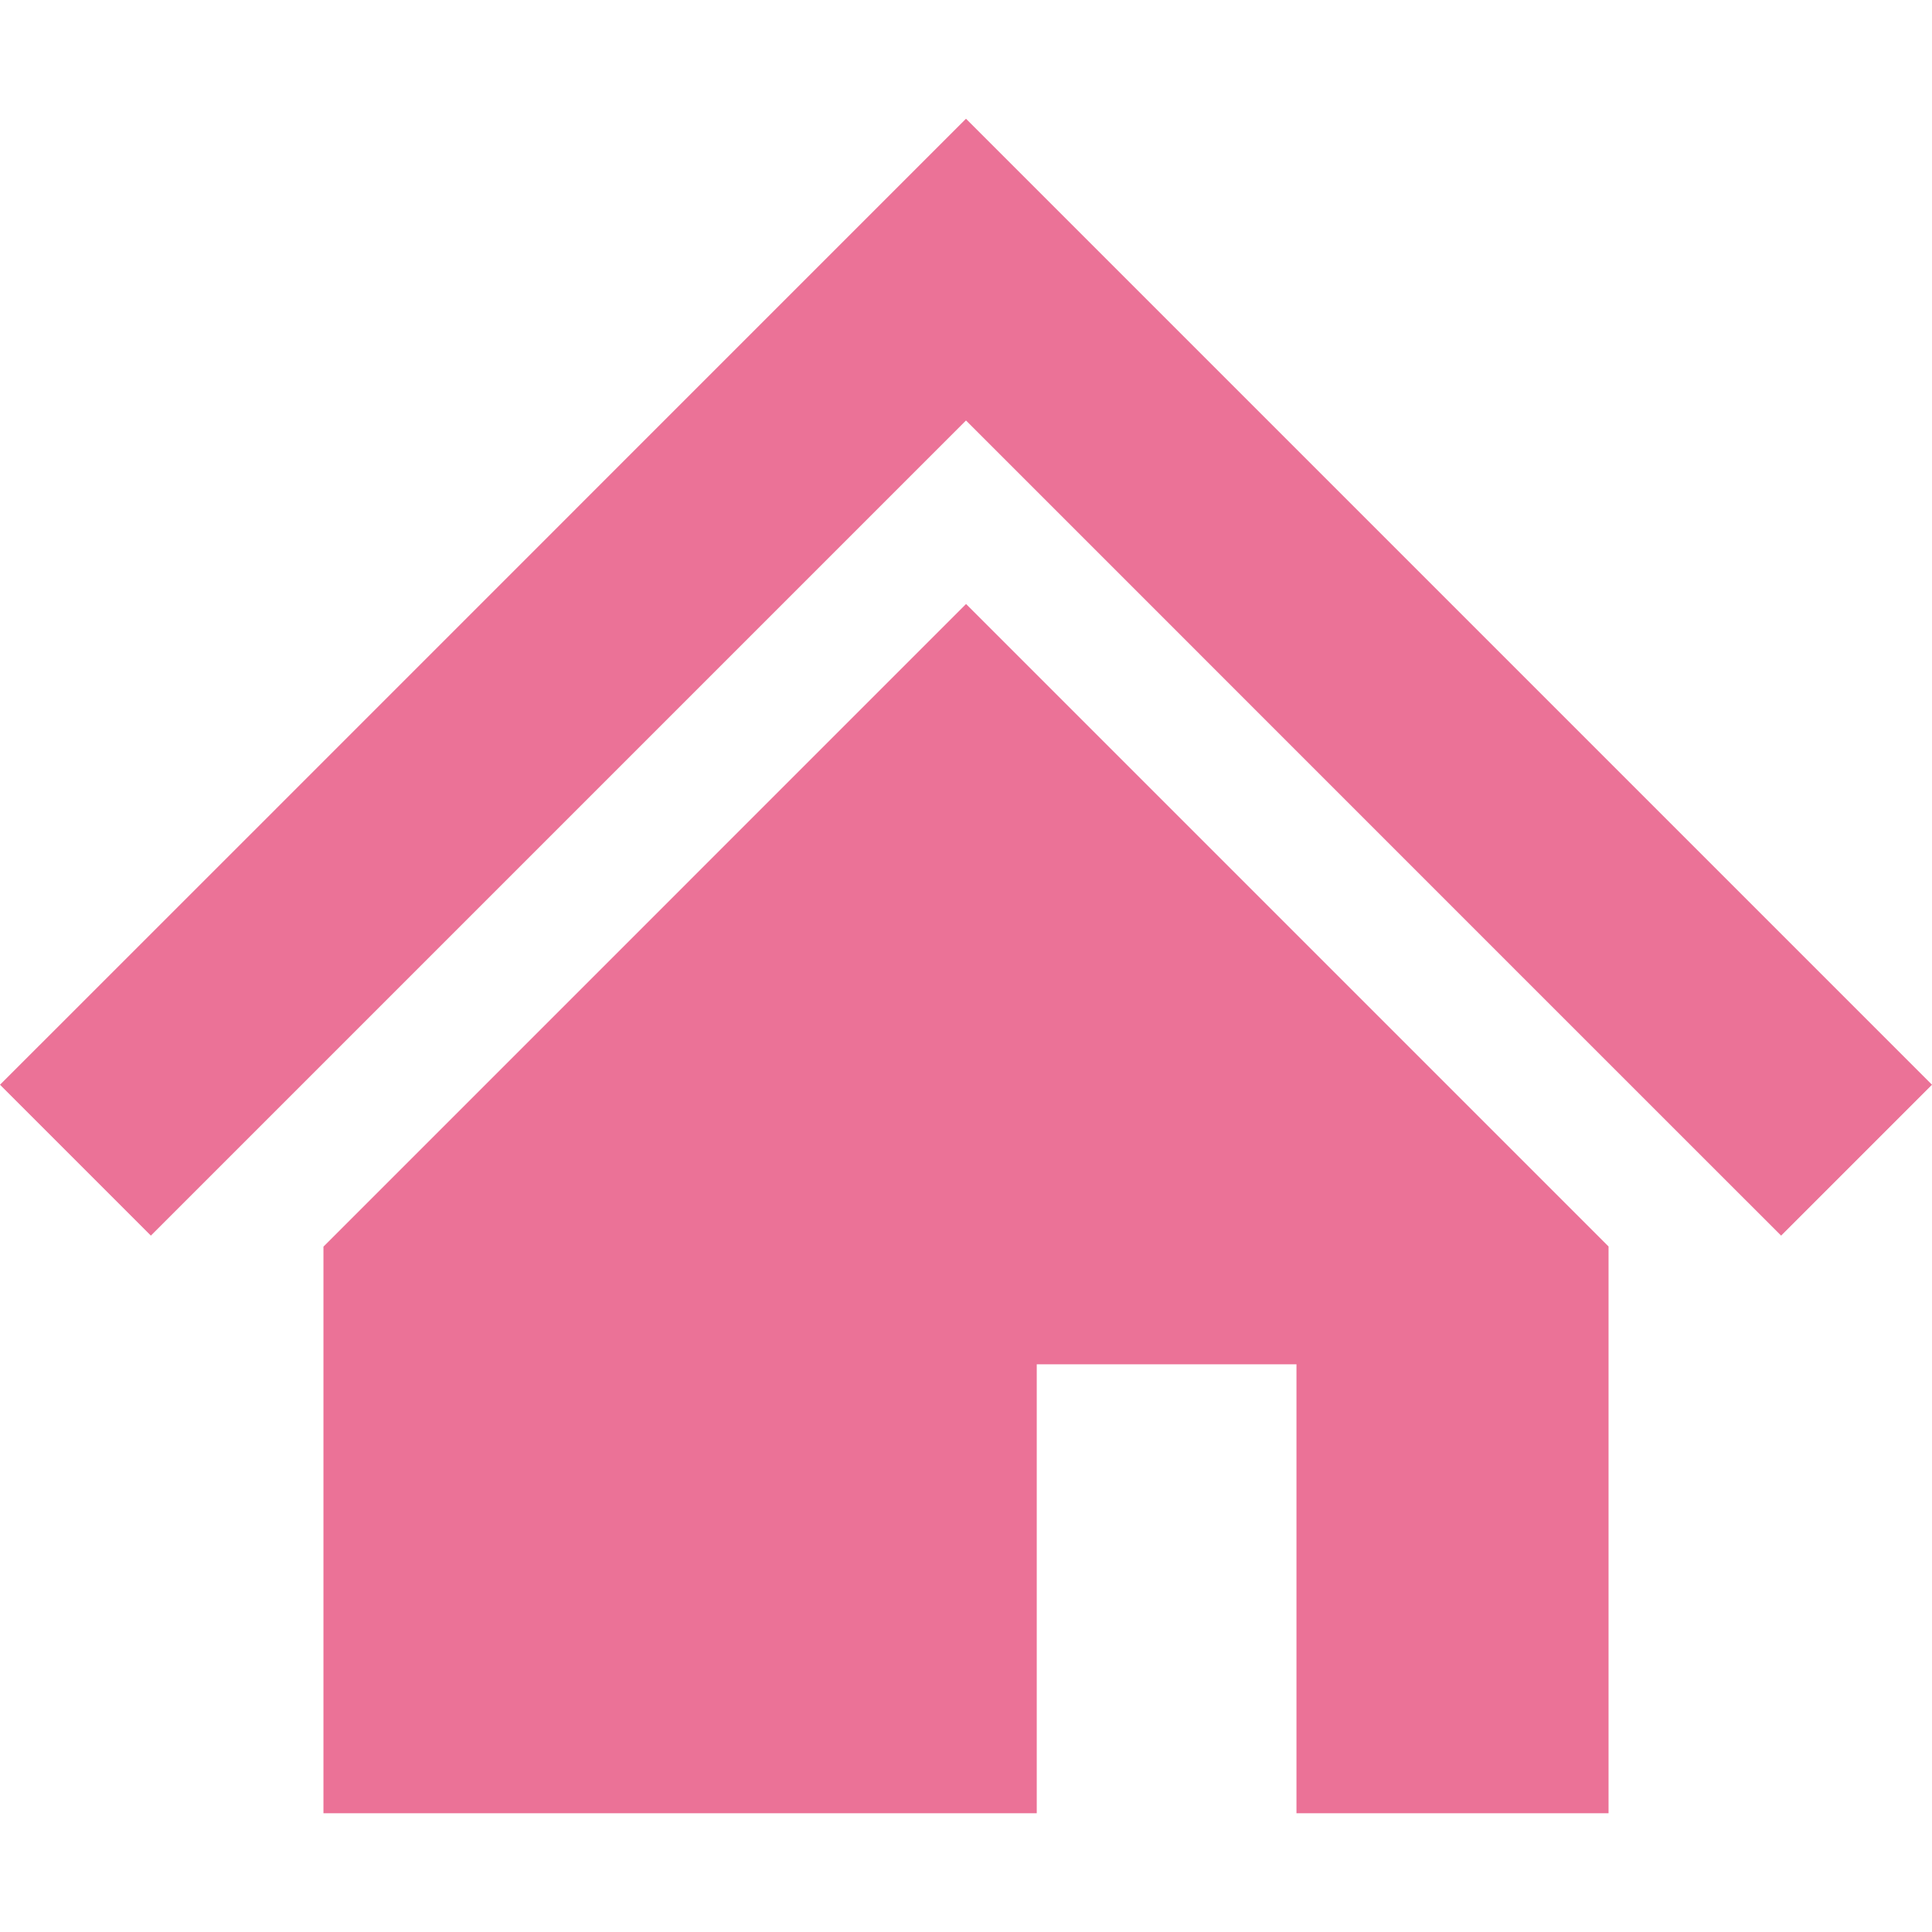
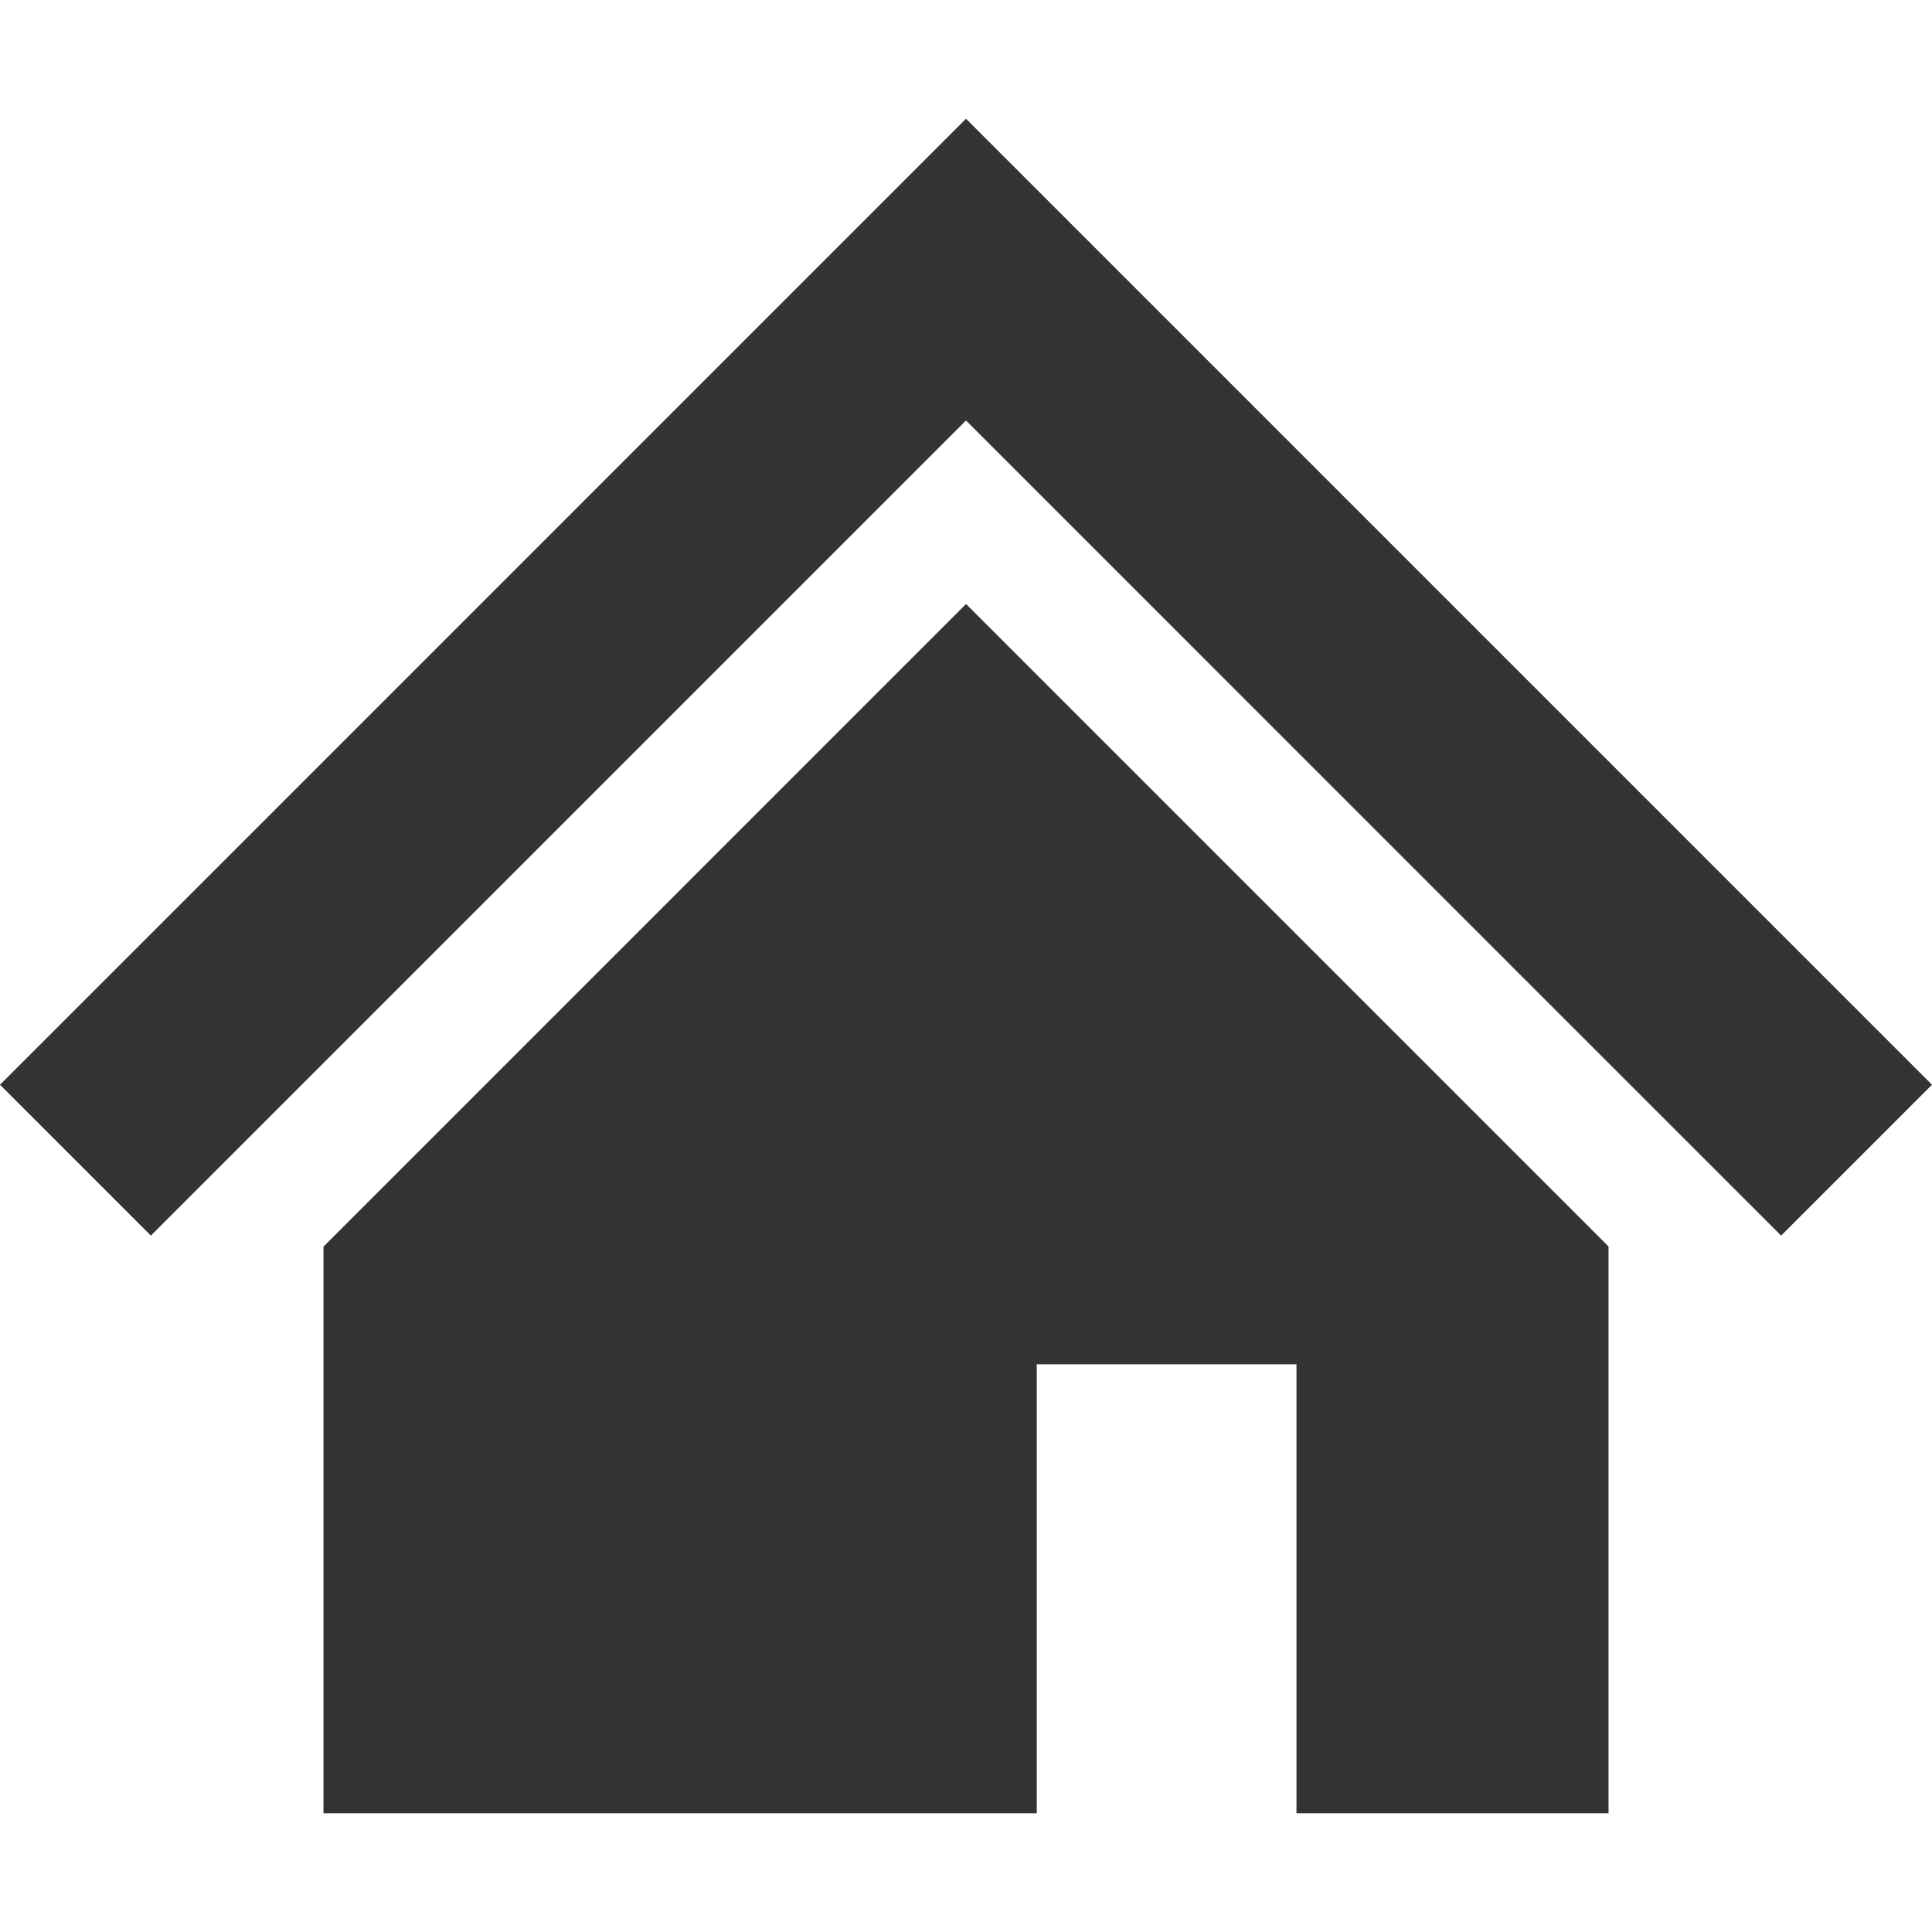
<svg xmlns="http://www.w3.org/2000/svg" version="1.1" id="_x32_" x="0px" y="0px" width="512px" height="512px" viewBox="0 0 512 512" style="width: 128px; height: 128px; opacity: 1;" xml:space="preserve">
  <style type="text/css">

	.st0{fill:#4B4B4B;}

</style>
  <g>
-     <polygon class="st0" points="442.531,218 344.828,120.297 256,31.469 167.172,120.297 69.438,218.047 0,287.469 39.984,327.453    109.406,258.031 207.156,160.281 256,111.438 304.844,160.281 402.531,257.984 472.016,327.453 512,287.469  " style="fill: #eb7297;" />
-     <polygon class="st0" points="85.719,330.375 85.719,480.531 274.75,480.531 274.75,361.547 343.578,361.547 343.578,480.531    426.281,480.531 426.281,330.328 256.016,160.063  " style="fill: #eb7297;" />
+     <polygon class="st0" points="442.531,218 344.828,120.297 256,31.469 167.172,120.297 69.438,218.047 0,287.469 39.984,327.453    109.406,258.031 207.156,160.281 256,111.438 304.844,160.281 402.531,257.984 472.016,327.453 512,287.469  " style="fill: #333;" />
+     <polygon class="st0" points="85.719,330.375 85.719,480.531 274.75,480.531 274.75,361.547 343.578,361.547 343.578,480.531    426.281,480.531 426.281,330.328 256.016,160.063  " style="fill: #333;" />
  </g>
</svg>
